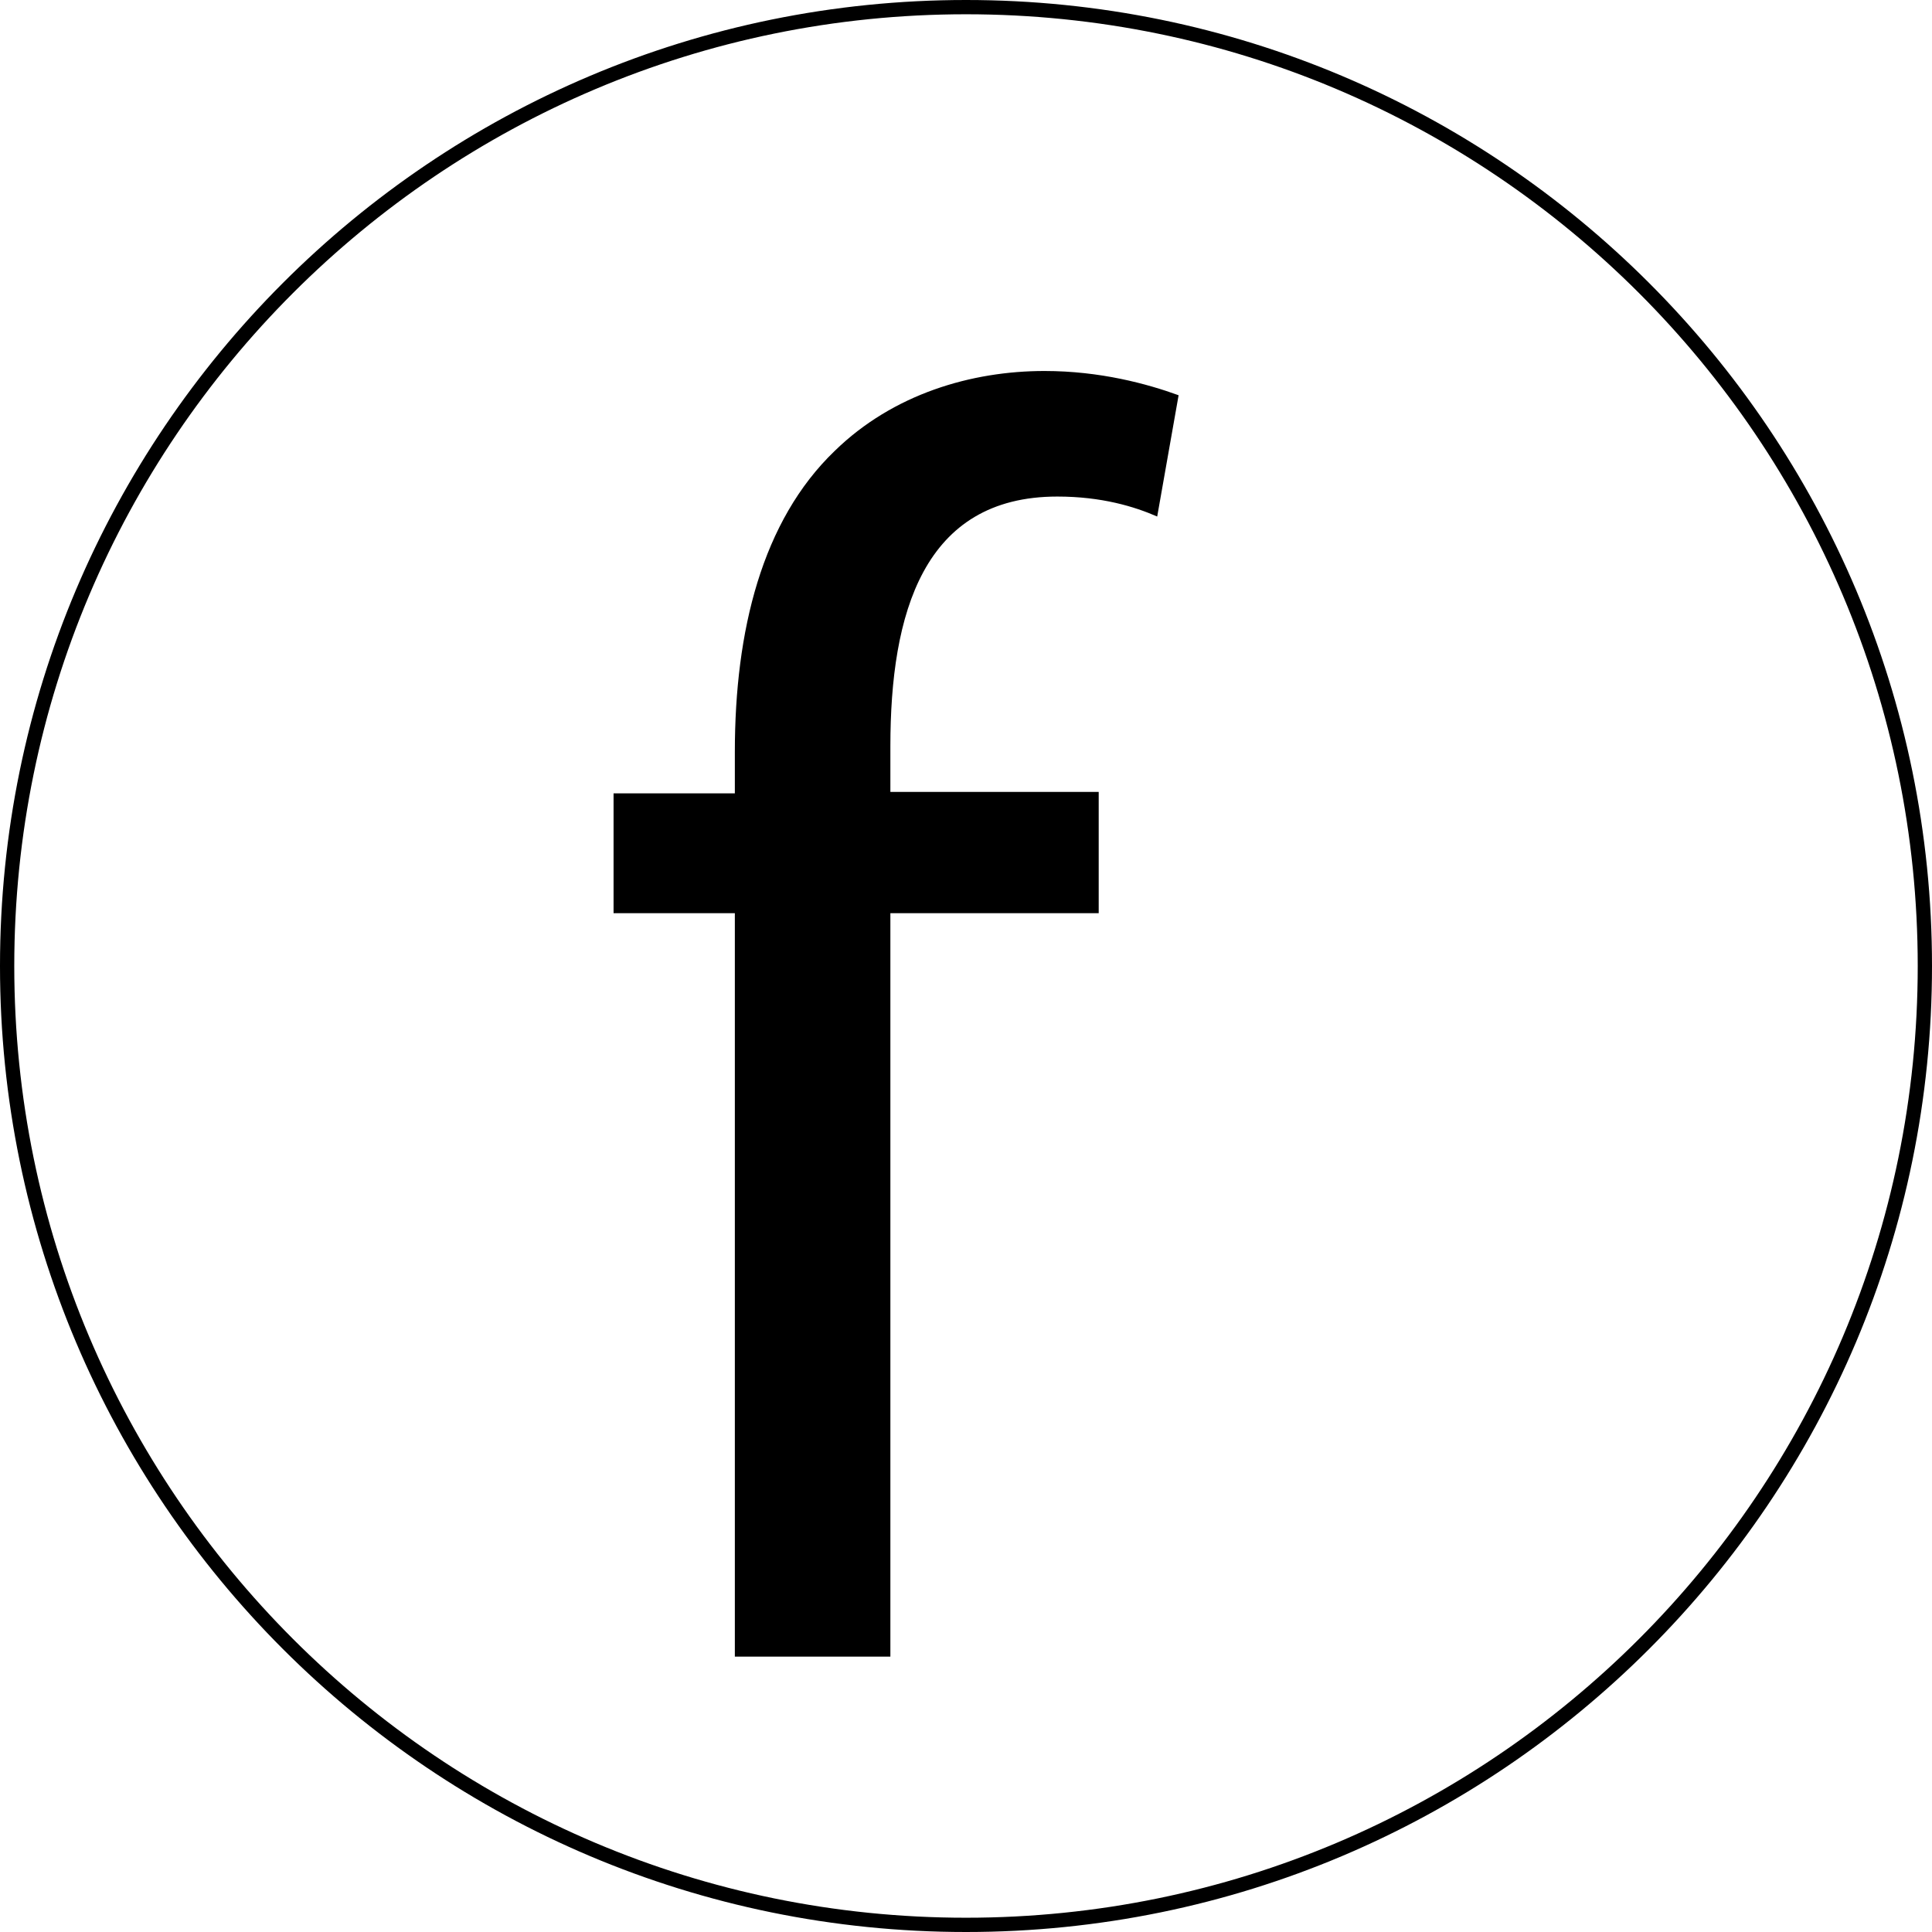
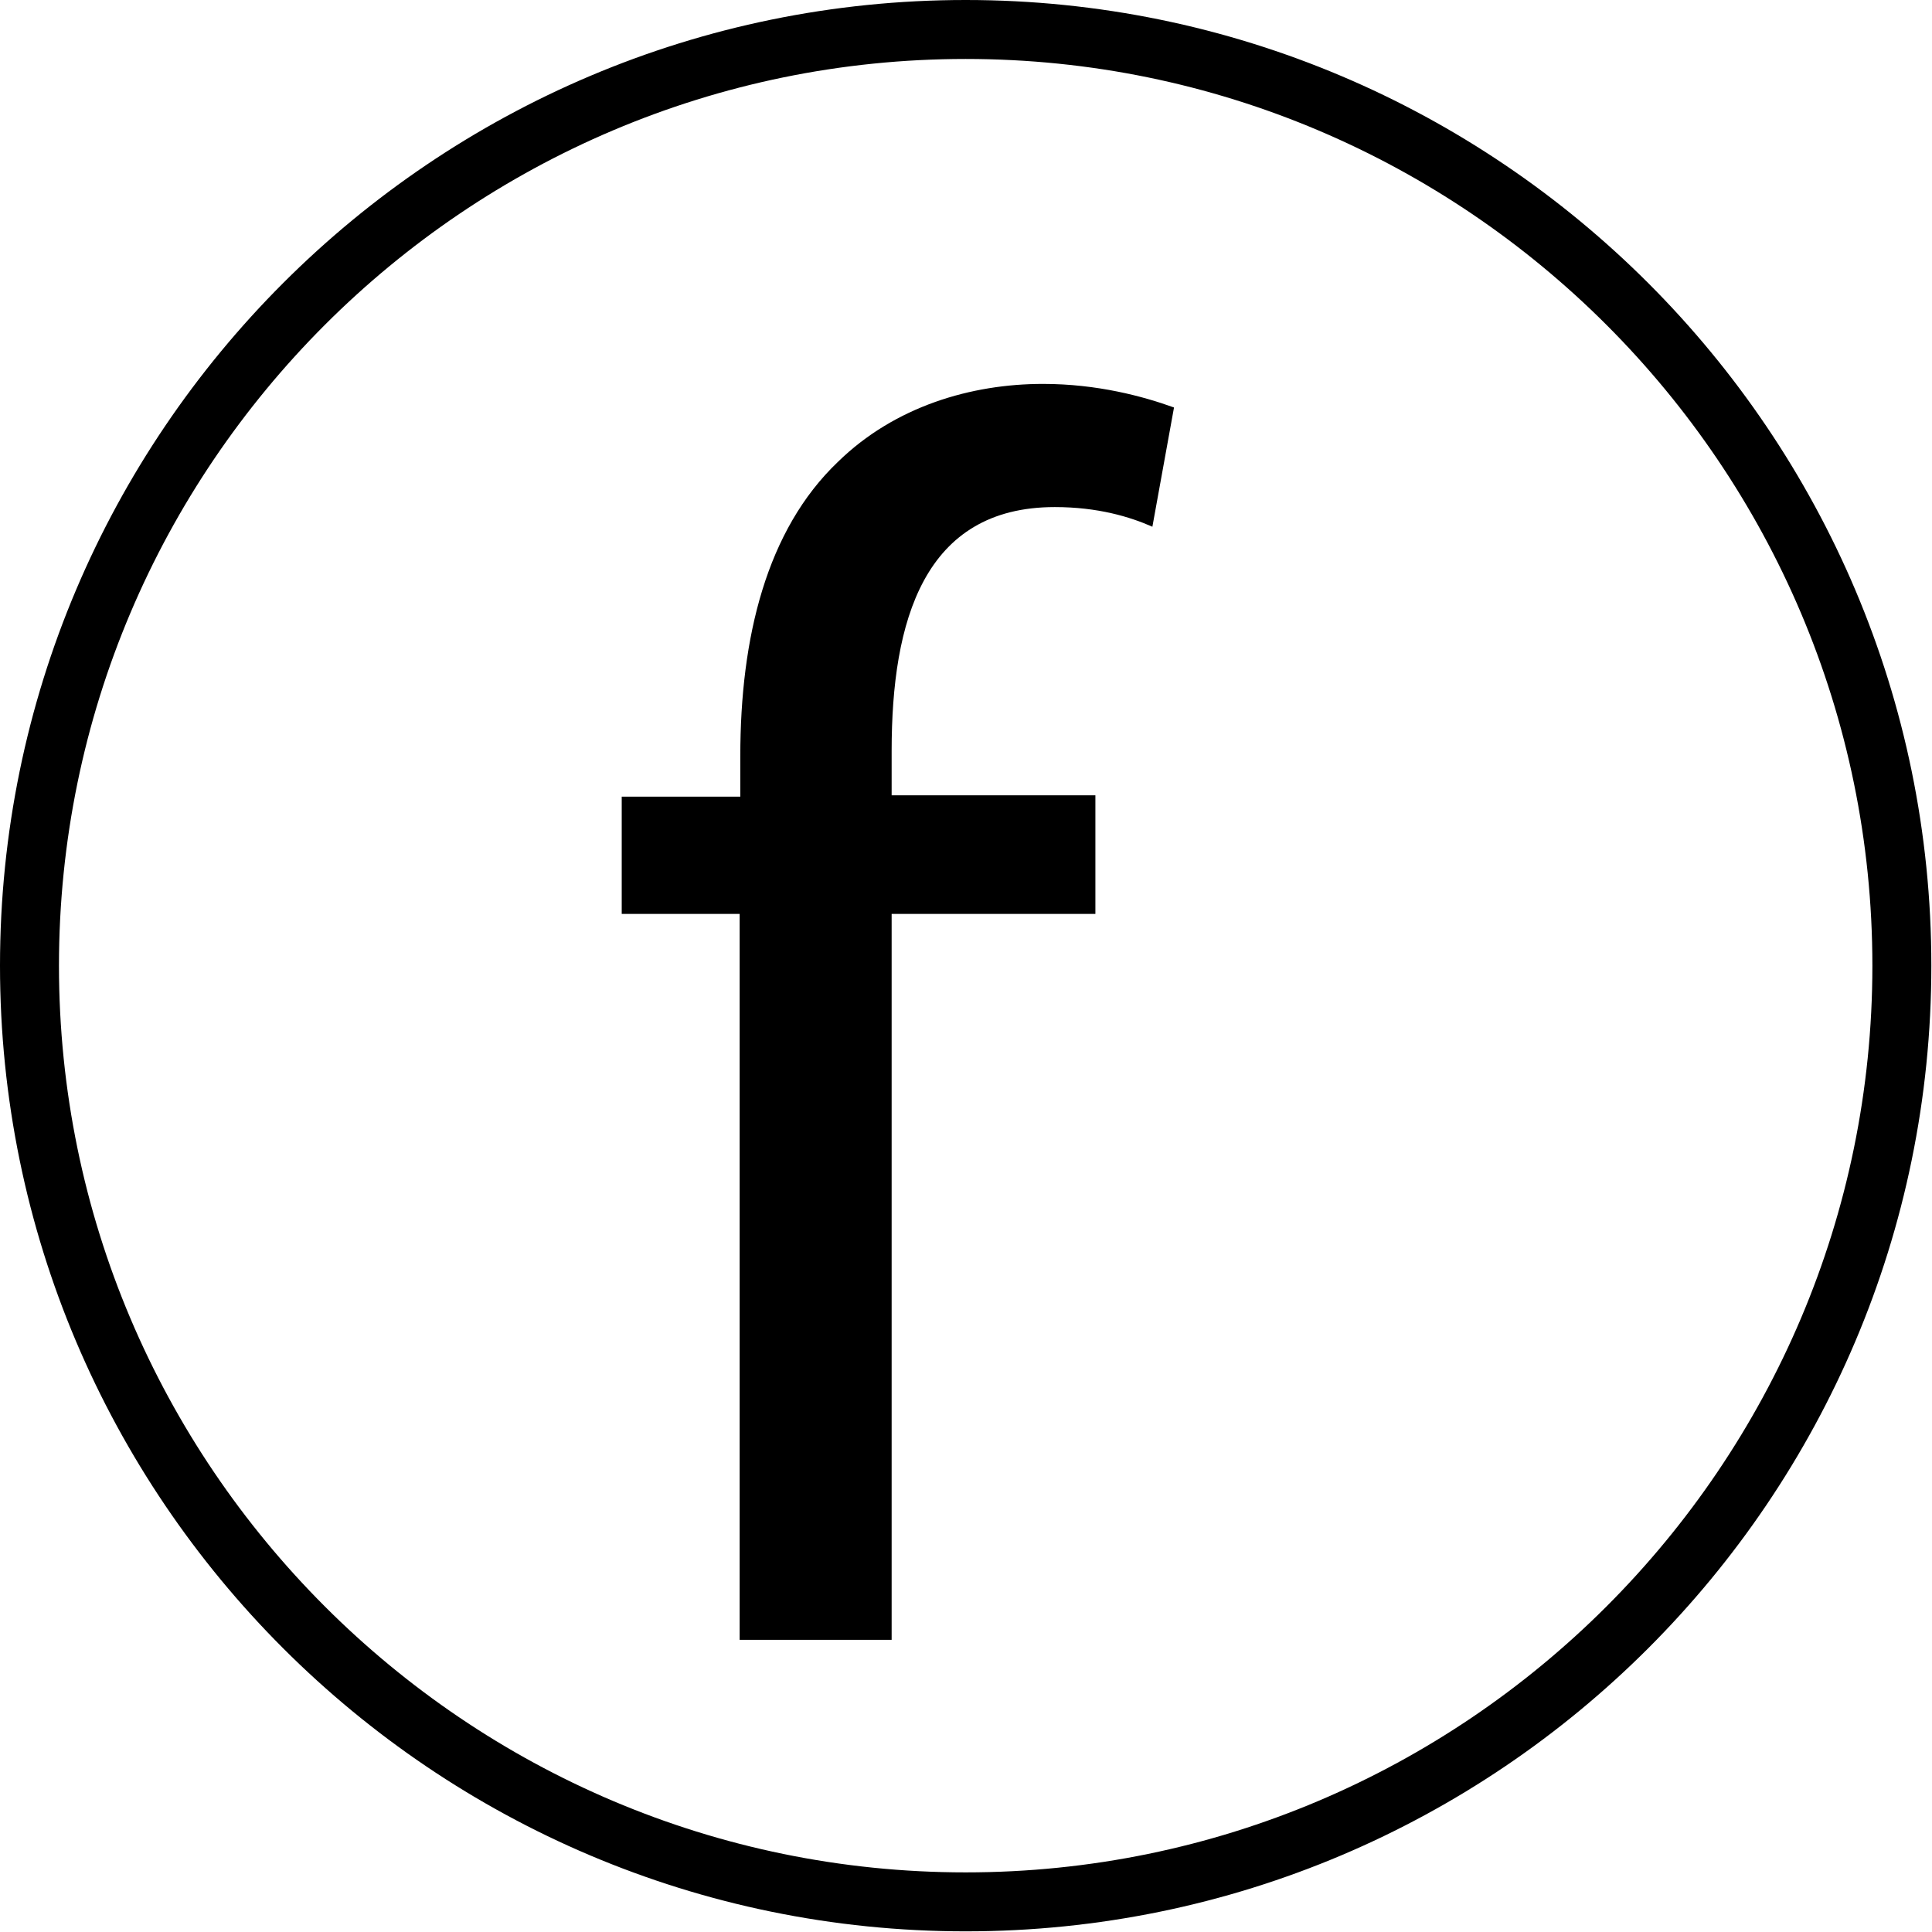
- <svg xmlns="http://www.w3.org/2000/svg" version="1.1" id="Layer_1" x="0px" y="0px" viewBox="0 0 135.4 135.4" enable-background="new 0 0 135.4 135.4" xml:space="preserve">
-   <circle fill="none" stroke="#000000" stroke-miterlimit="10" cx="67.7" cy="67.7" r="67.2" />
+ <svg xmlns="http://www.w3.org/2000/svg" version="1.1" id="Layer_1" x="0px" y="0px" viewBox="-3.4 -3.4 294.9 294.9" enable-background="new -3.4 -3.4 294.9 294.9" xml:space="preserve">
  <g>
-     <path d="M51.5,116.1V64H43v-8.4h8.5v-2.9c0-8.5,1.9-16.2,7-21.1c4.1-4,9.6-5.6,14.7-5.6c3.9,0,7.2,0.9,9.4,1.7l-1.5,8.5   c-1.6-0.7-3.9-1.4-7-1.4c-9.4,0-11.7,8.2-11.7,17.5v3.2H77V64H62.4v52.1H51.5z" />
+     <path d="M144,291.4C62.7,291.4-3.4,225.3-3.4,144S62.7-3.4,144-3.4S291.4,62.7,291.4,144S225.3,291.4,144,291.4z M144,5.6   C67.7,5.6,5.6,67.7,5.6,144S67.7,282.4,144,282.4S282.4,220.3,282.4,144S220.3,5.6,144,5.6z" />
+   </g>
+   <g>
+     <path d="M109.5,246.9V136.1H91.5v-17.9h18.1v-6.2c0-18.1,4-34.5,14.9-44.9c8.7-8.5,20.4-11.9,31.3-11.9c8.3,0,15.3,1.9,20,3.6   L172.5,77c-3.4-1.5-8.3-3-14.9-3c-20,0-24.9,17.4-24.9,37.2v6.8h31.1v18.1h-31.1v110.8H109.5z" />
  </g>
</svg>
